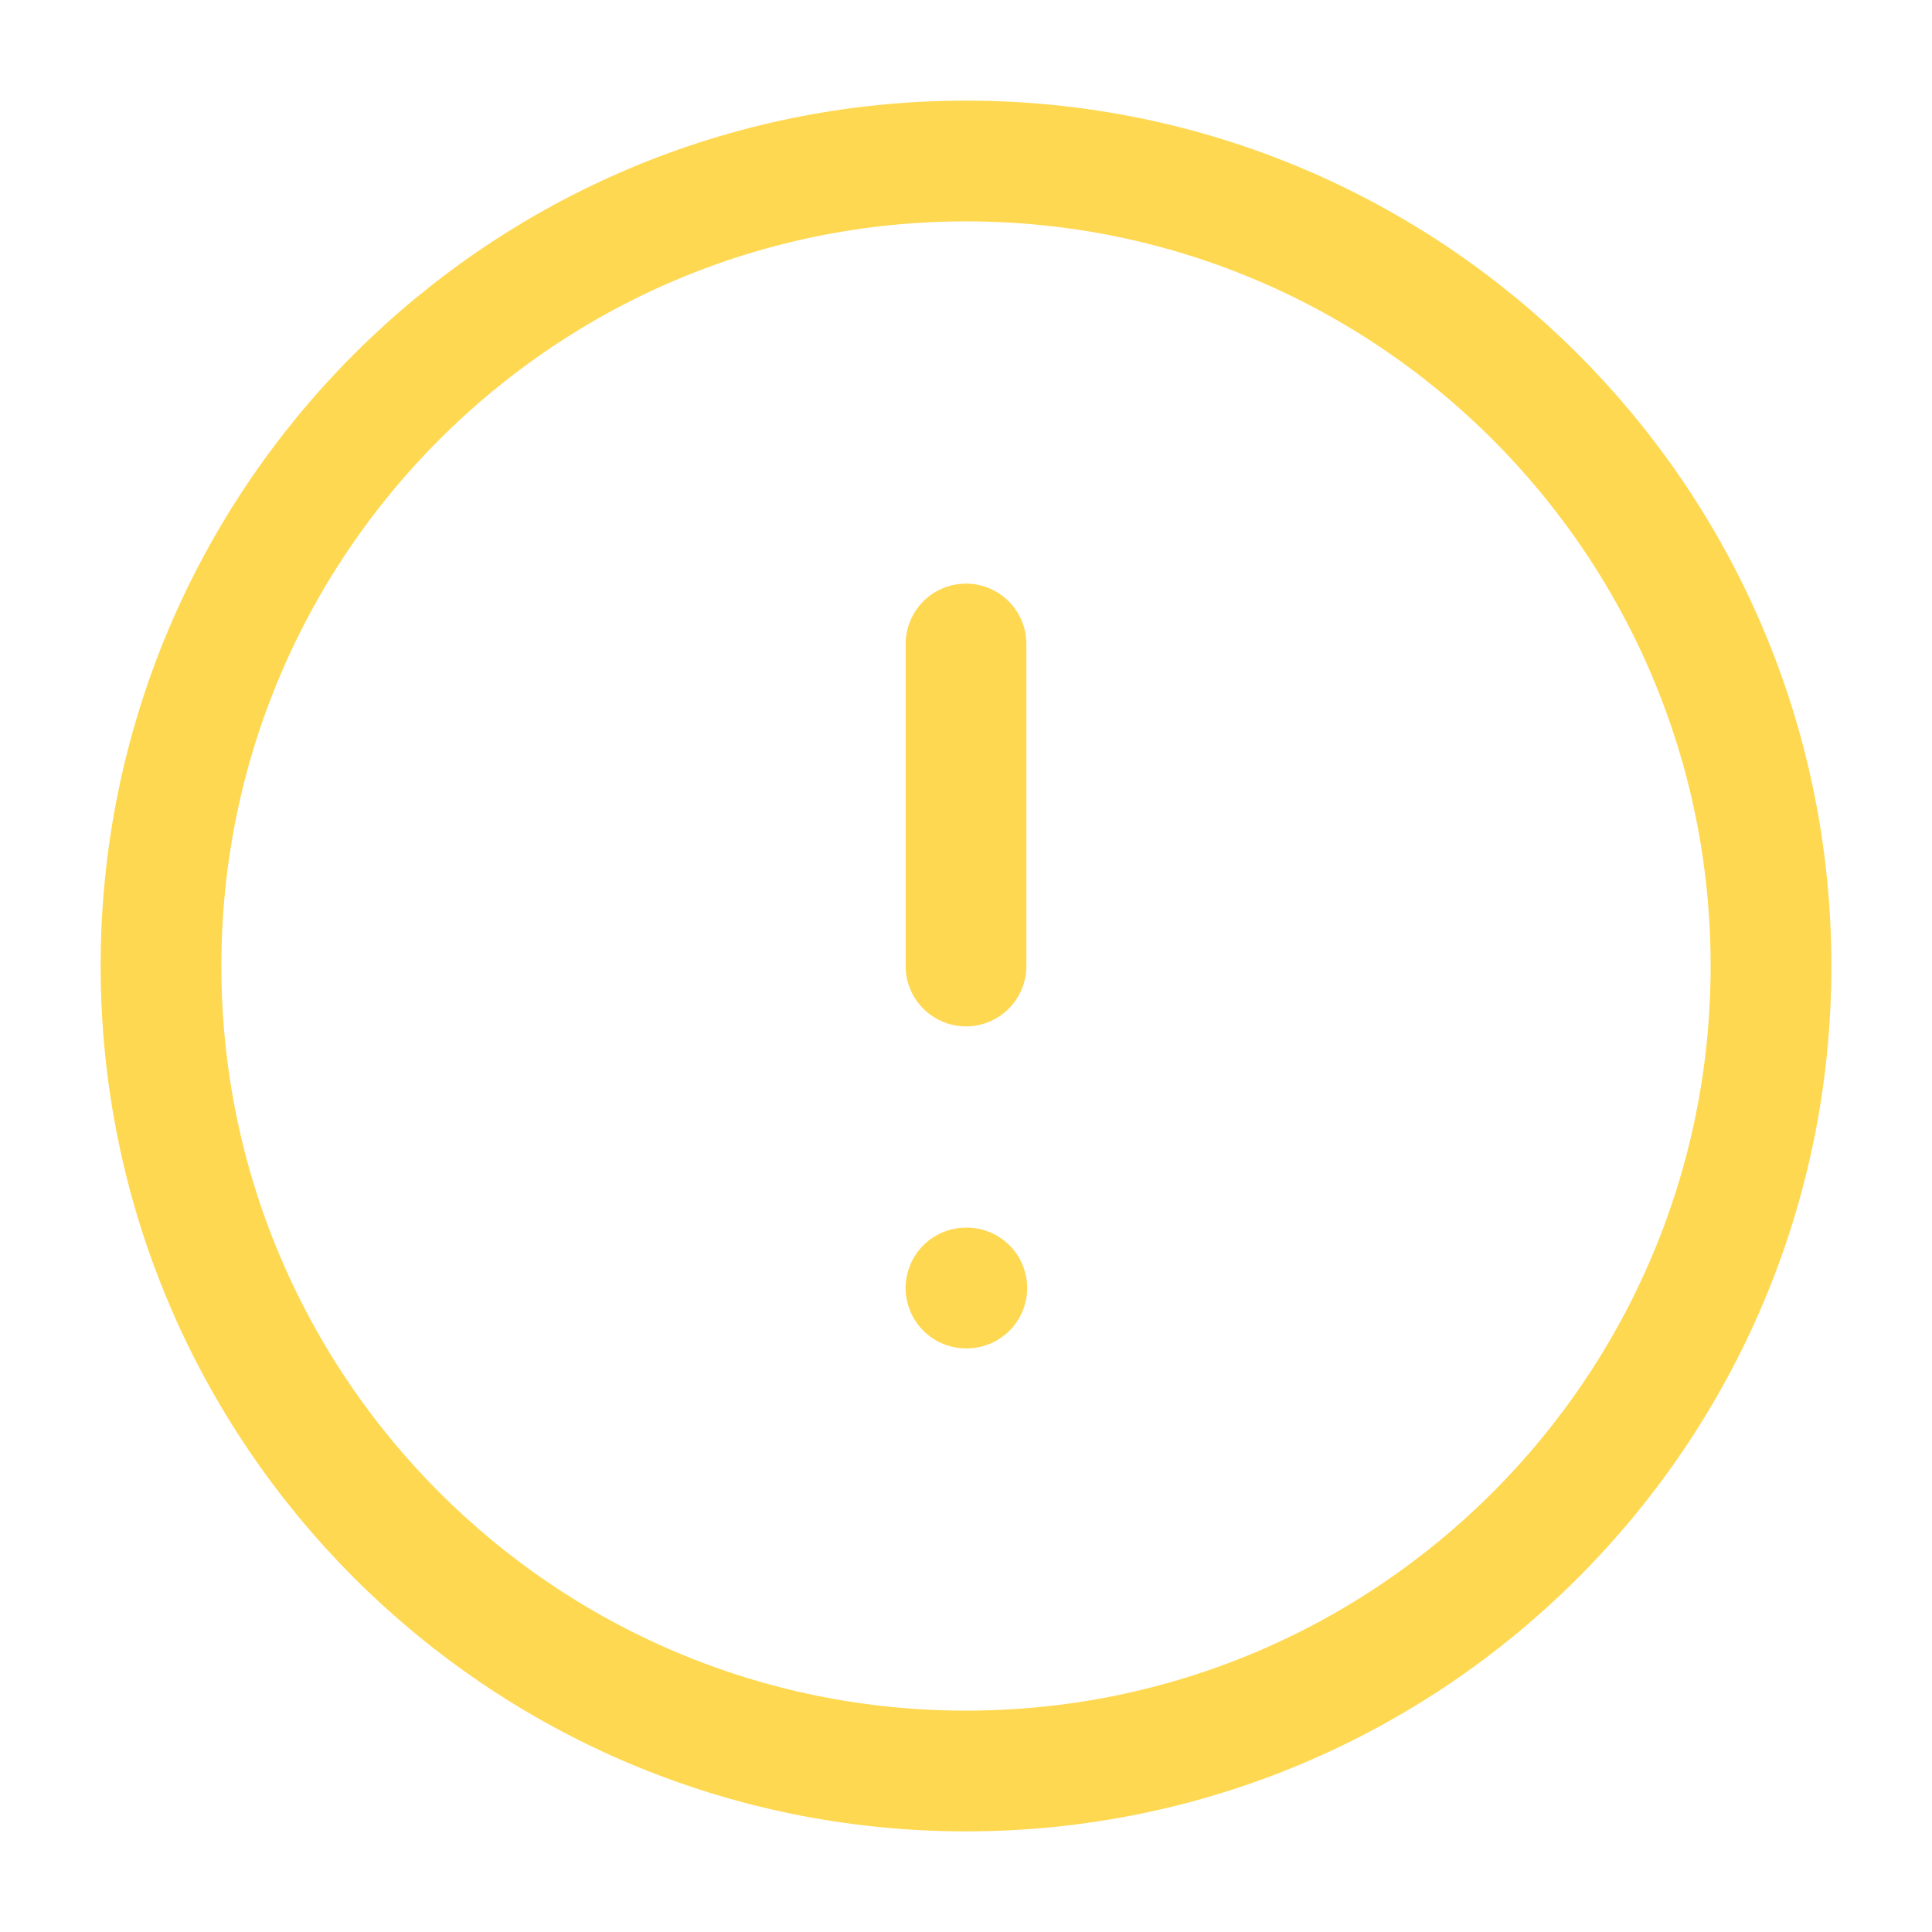
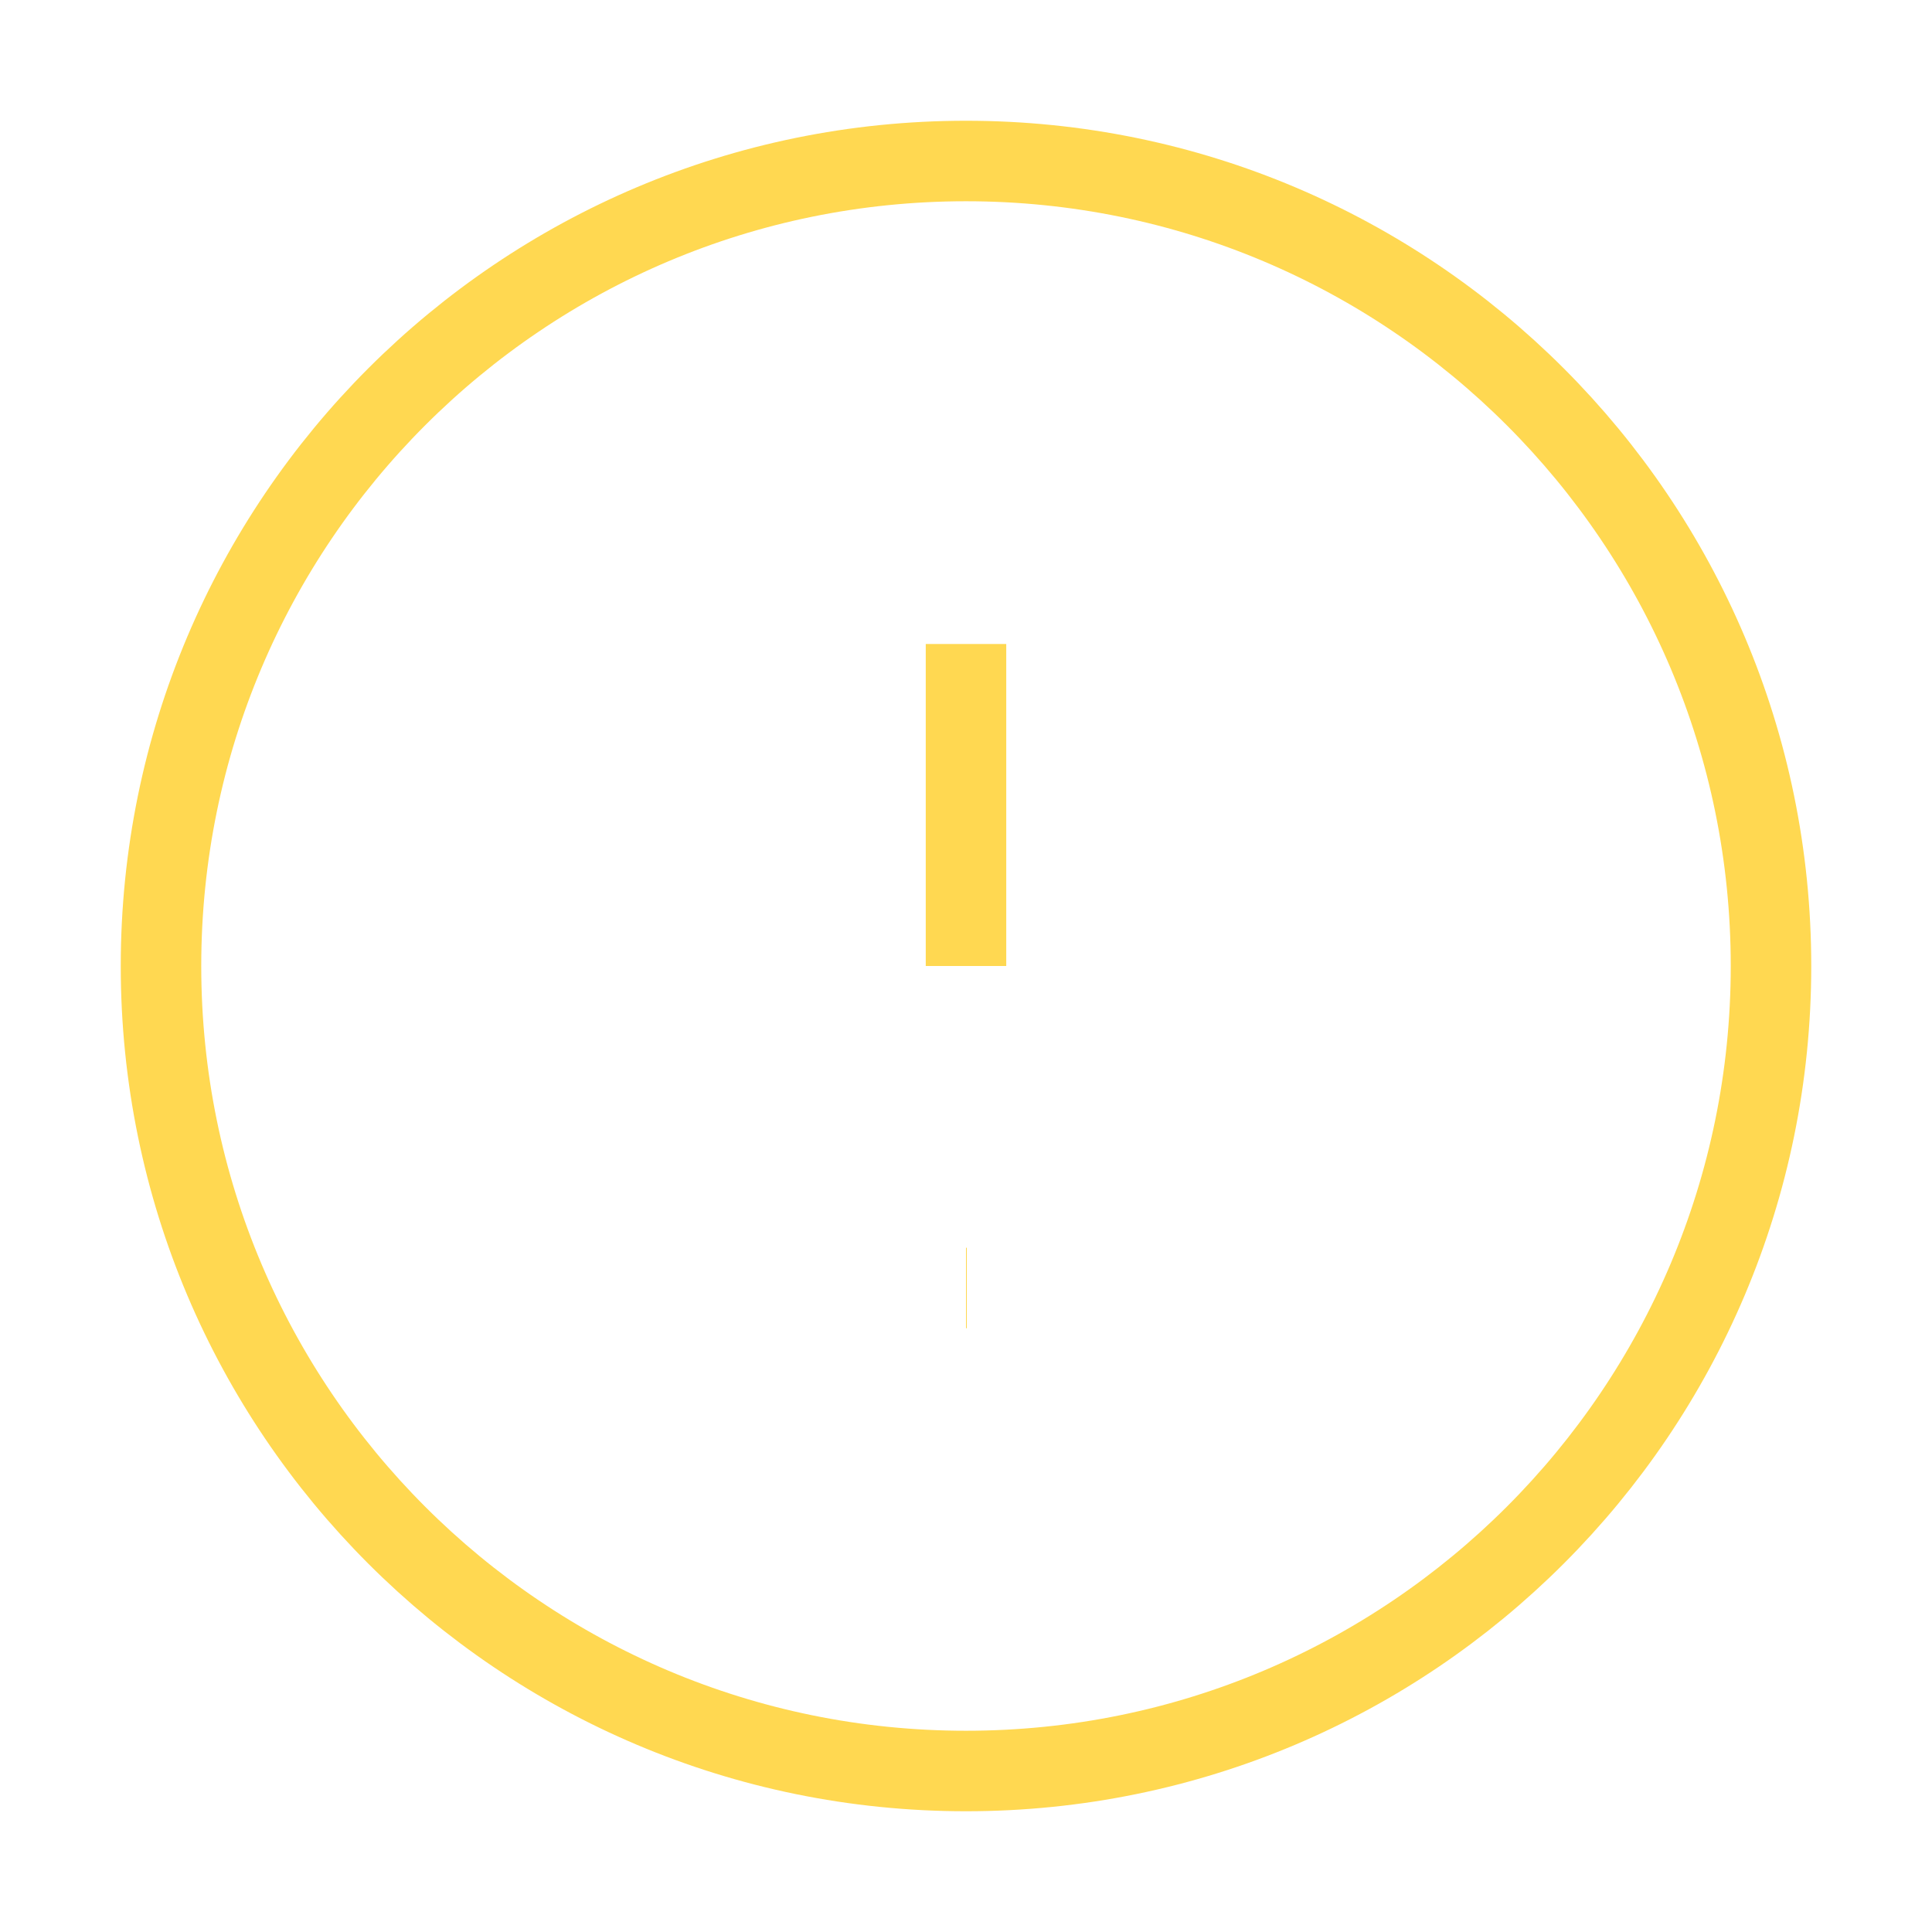
<svg xmlns="http://www.w3.org/2000/svg" width="24" height="24" viewBox="0 0 24 24" fill="none">
  <g id="alert-circle">
-     <path id="Vector" d="M12 22C17.523 22 22 17.523 22 12C22 6.477 17.523 2 12 2C6.477 2 2 6.477 2 12C2 17.523 6.477 22 12 22Z" stroke="#FFD851" stroke-width="1.5" stroke-linecap="round" stroke-linejoin="round" />
-     <path id="Vector_2" d="M12 8V12" stroke="#FFD851" stroke-width="1.5" stroke-linecap="round" stroke-linejoin="round" />
-     <path id="Vector_3" d="M12 16H12.01" stroke="#FFD851" stroke-width="1.5" stroke-linecap="round" stroke-linejoin="round" />
+     <path id="Vector" d="M12 22C17.523 22 22 17.523 22 12C22 6.477 17.523 2 12 2C6.477 2 2 6.477 2 12C2 17.523 6.477 22 12 22Z" stroke="#FFD851" strokeWidth="1.5" strokeLinecap="round" strokeLinejoin="round" />
+     <path id="Vector_2" d="M12 8V12" stroke="#FFD851" strokeWidth="1.5" strokeLinecap="round" strokeLinejoin="round" />
+     <path id="Vector_3" d="M12 16H12.01" stroke="#FFD851" strokeWidth="1.5" strokeLinecap="round" strokeLinejoin="round" />
  </g>
</svg>
